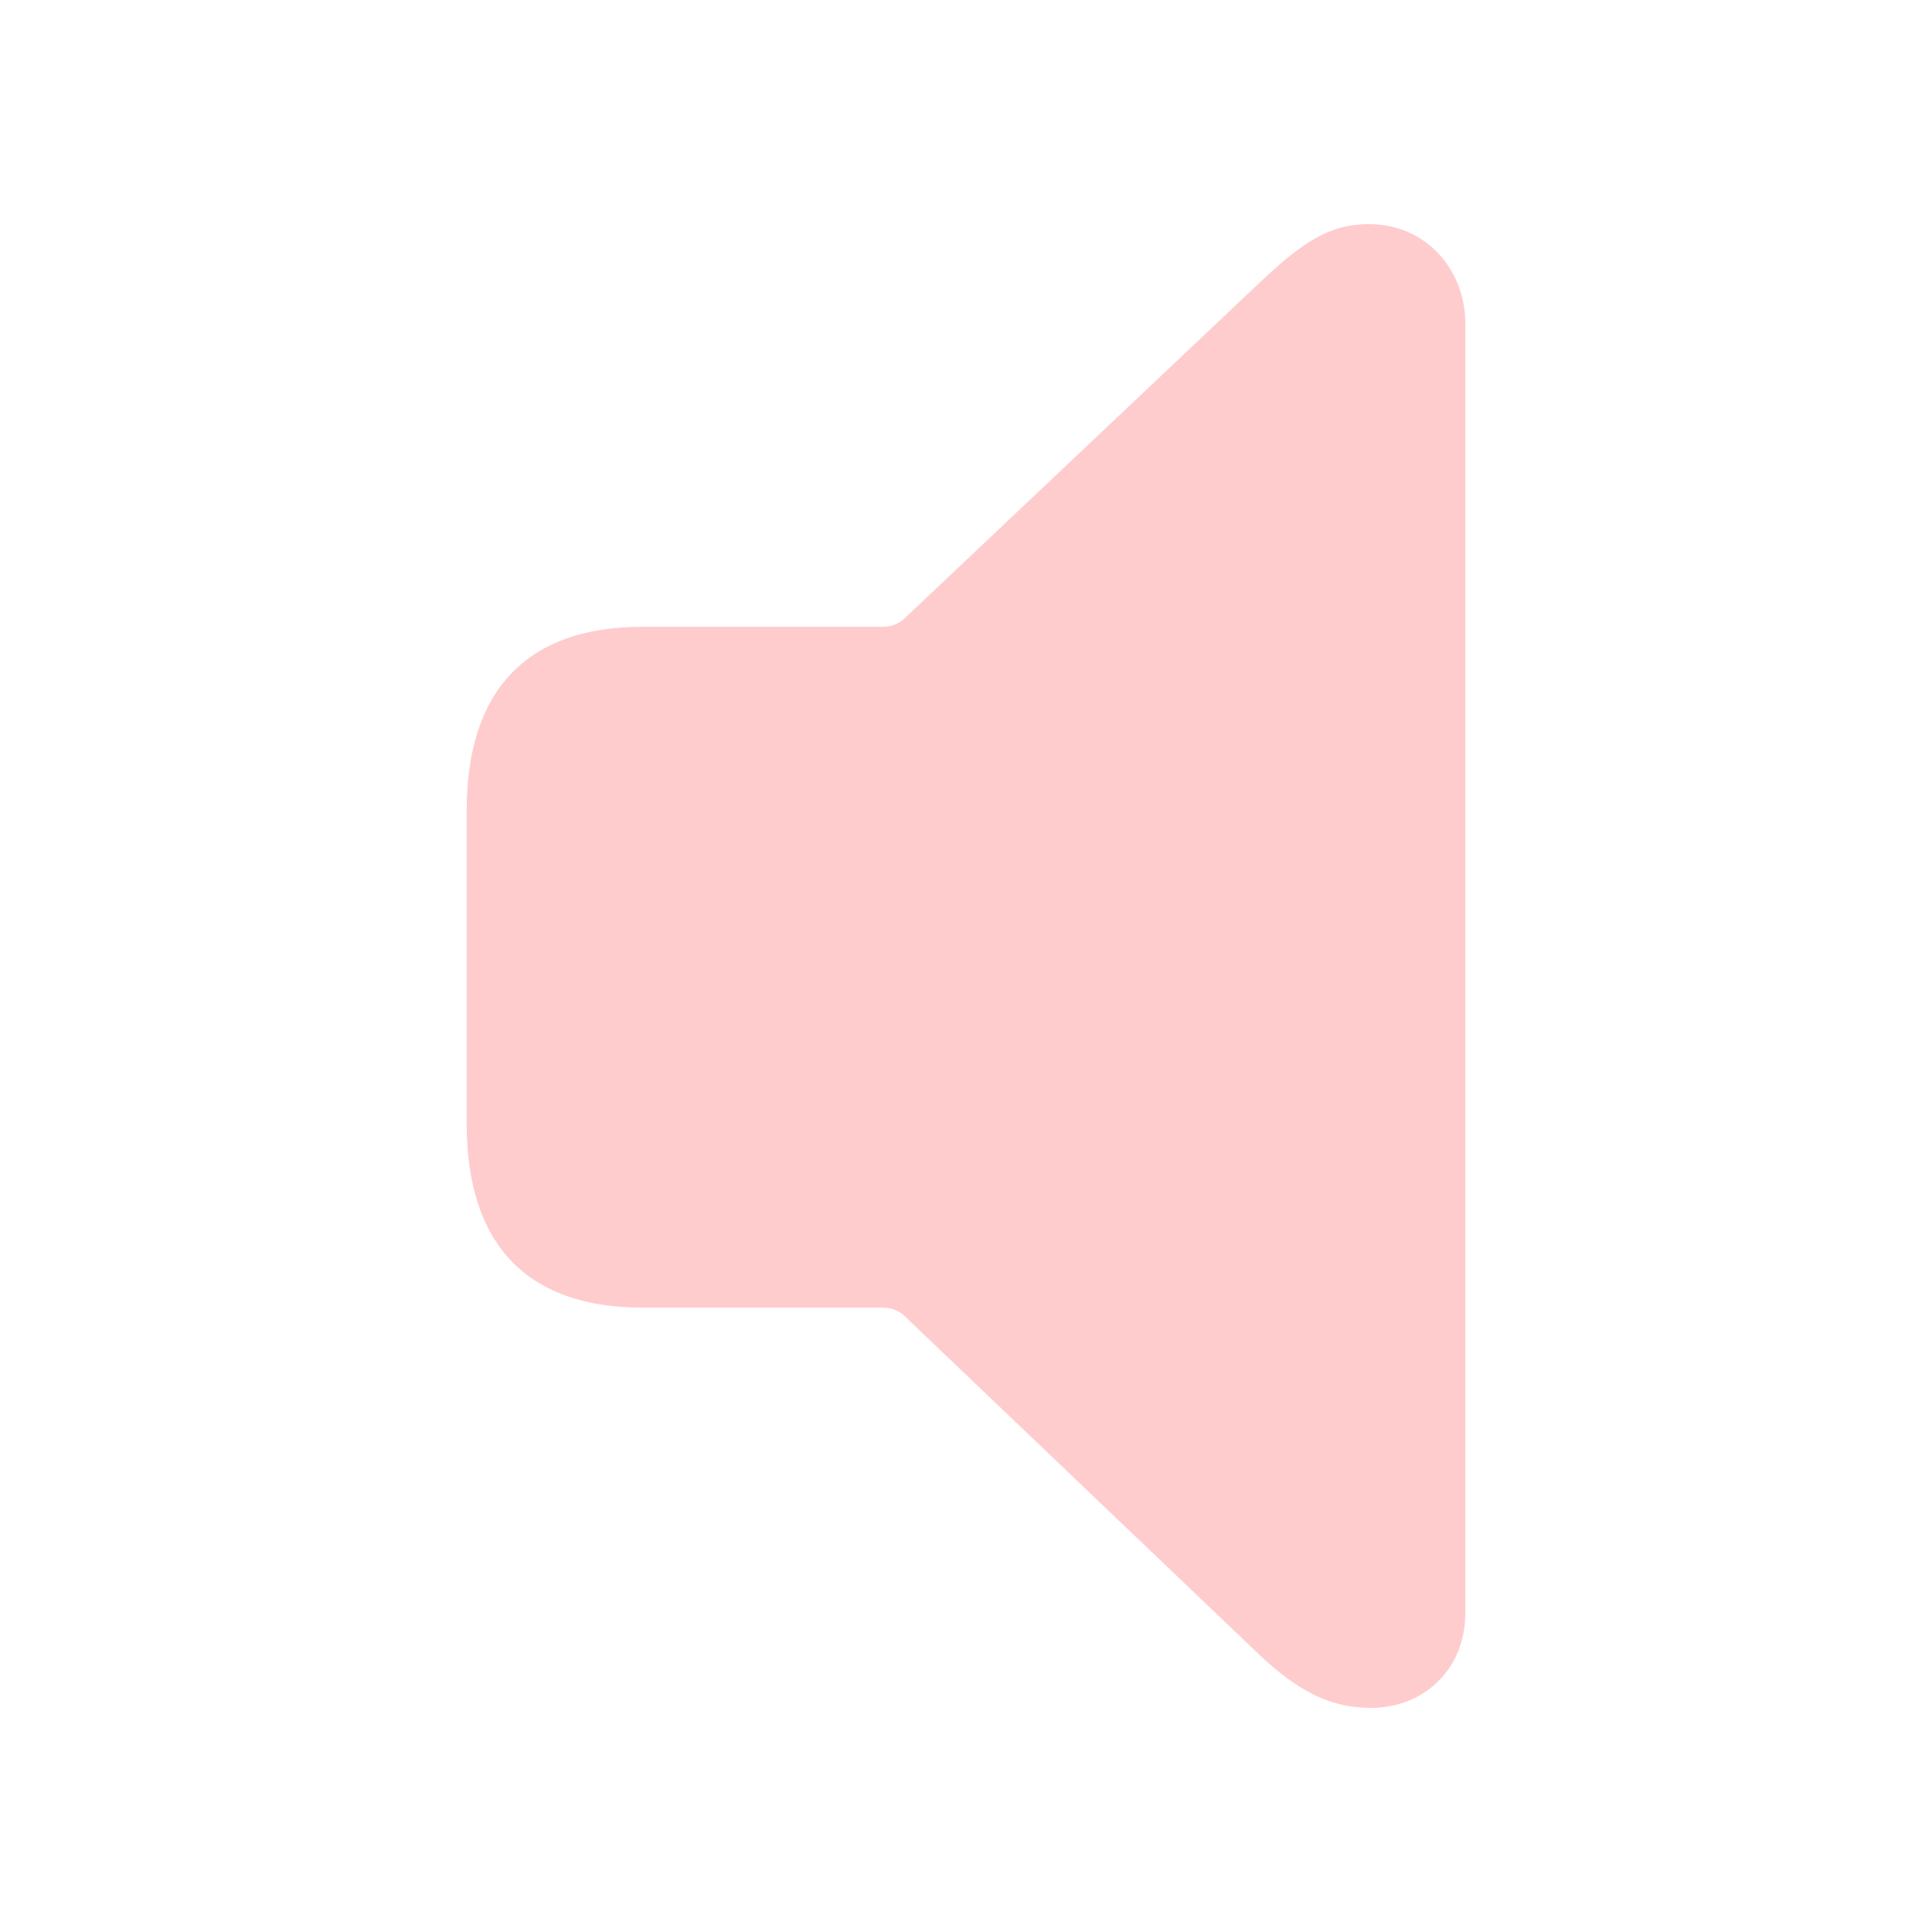
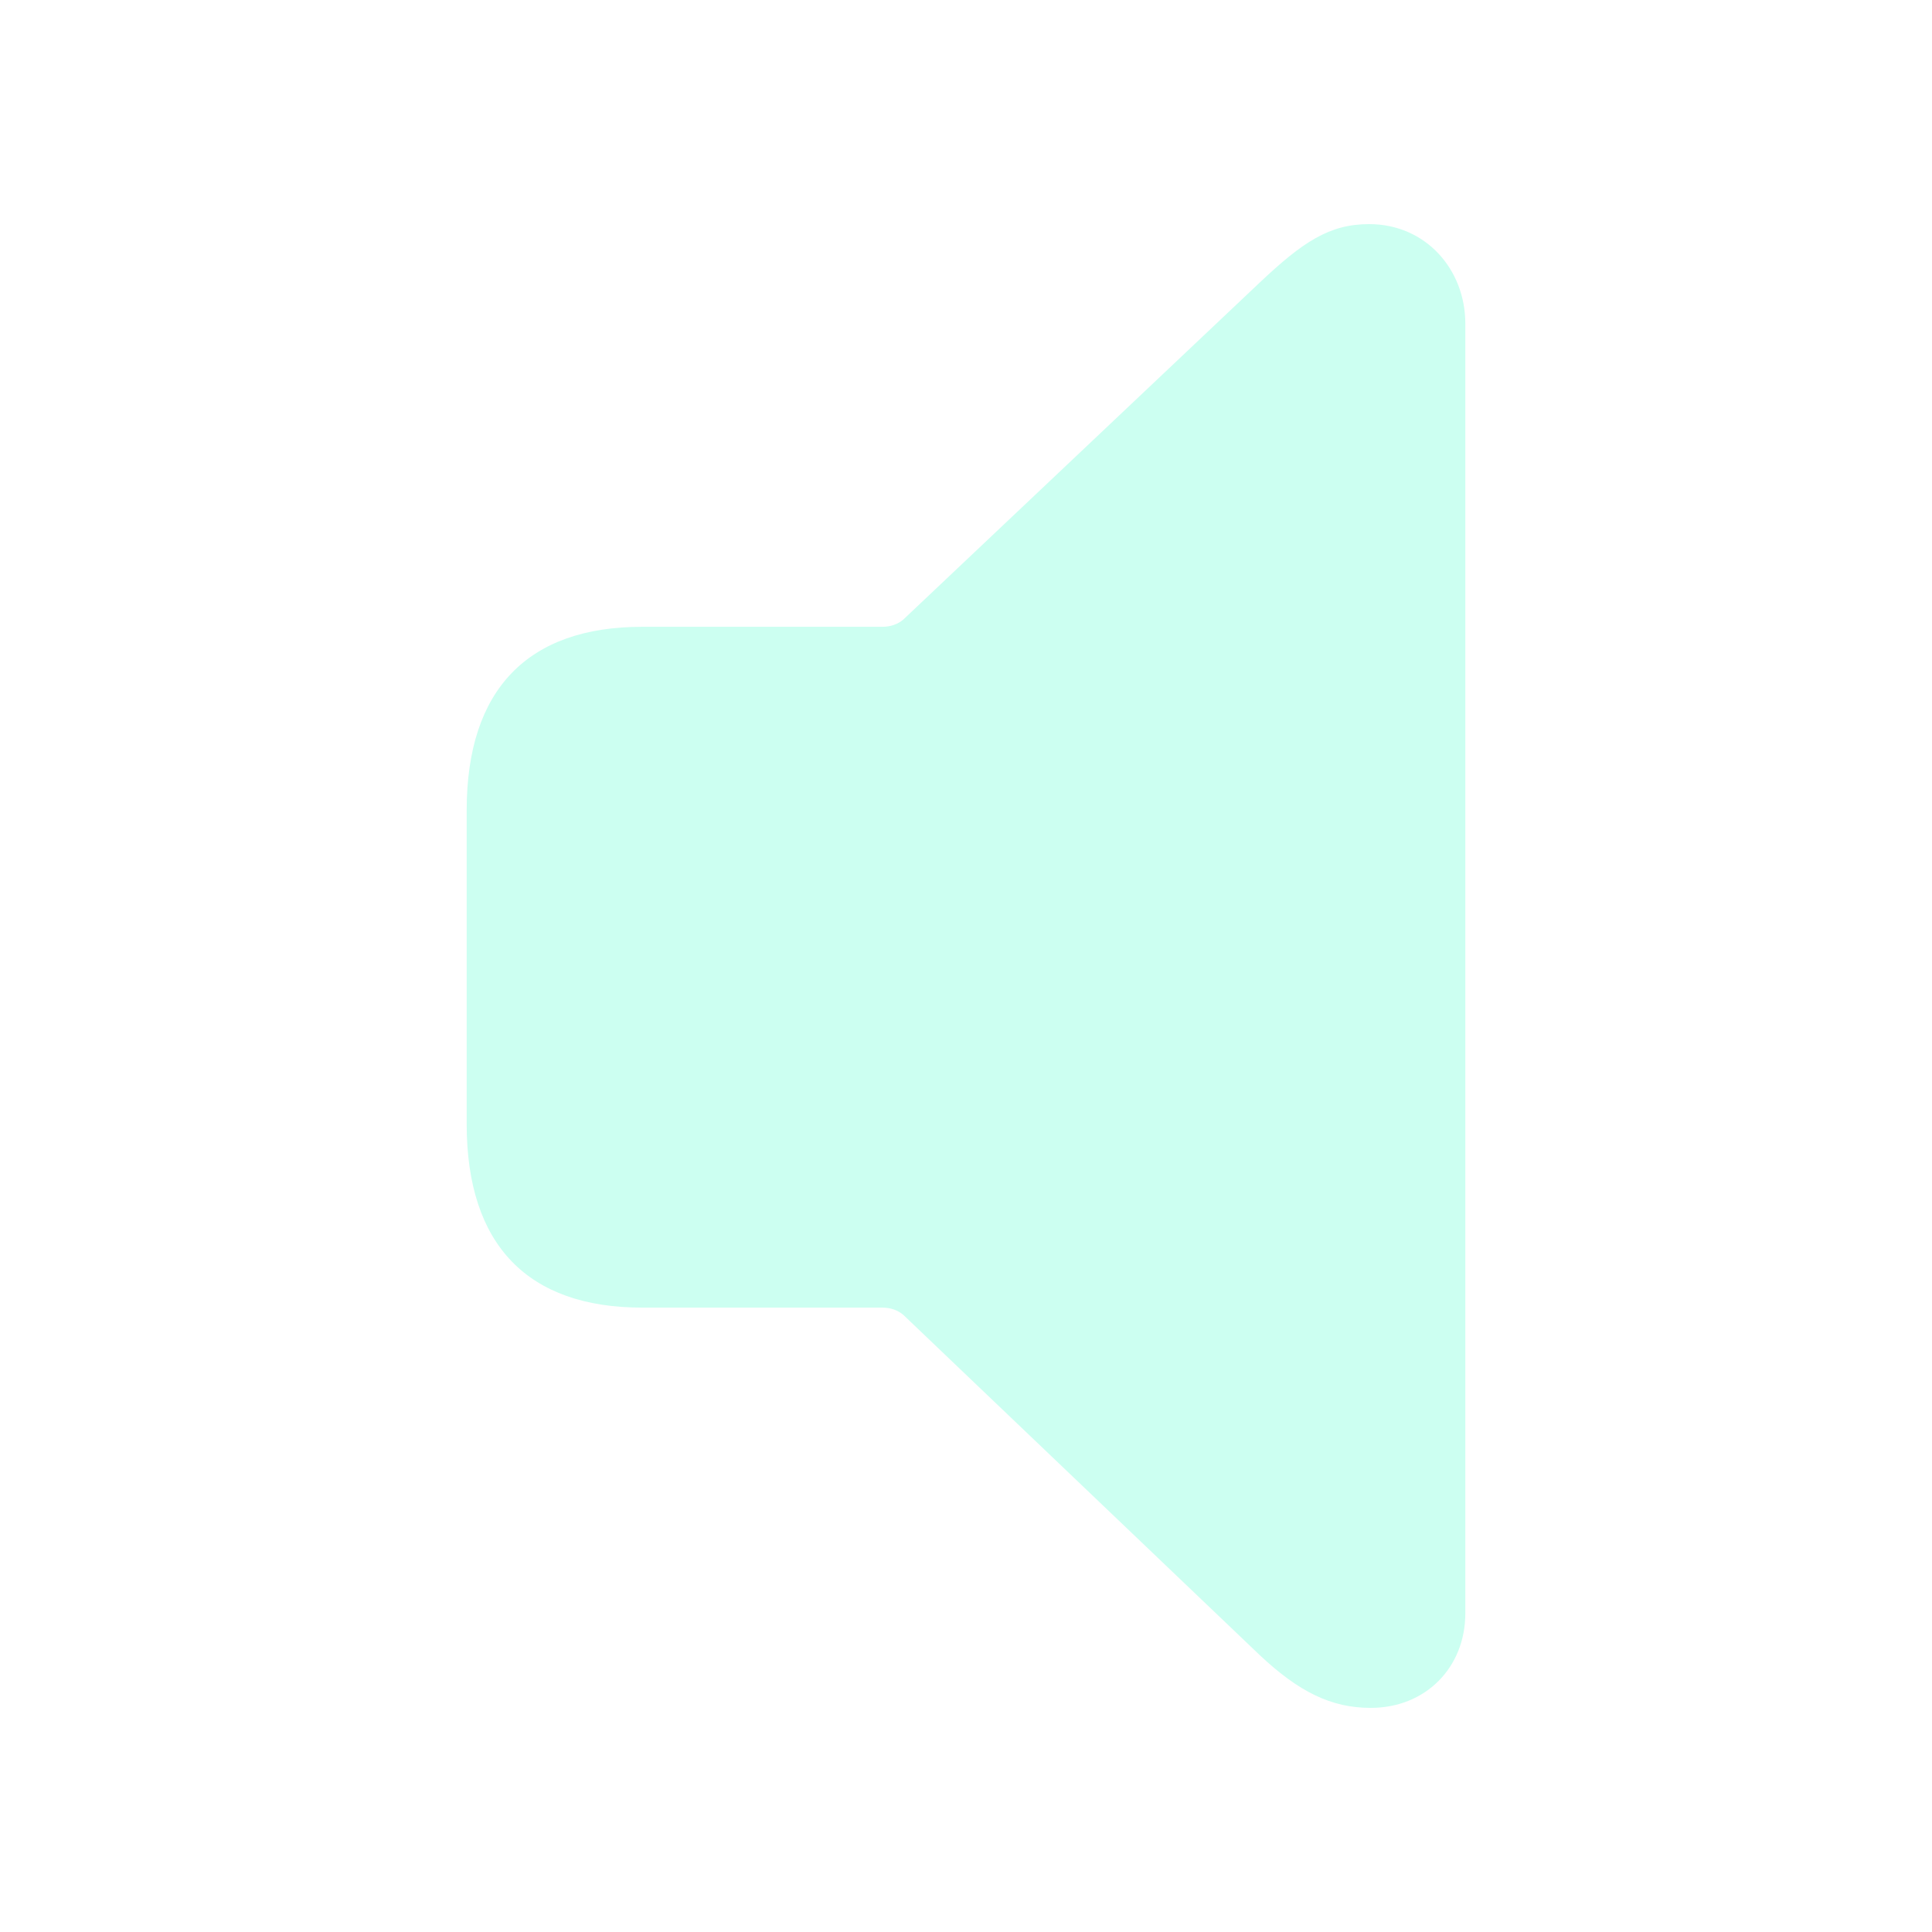
- <svg fill="#FFCCCD" width="120px" height="120px" viewBox="0 0 56 56">
+ <svg fill="#CCFFF1" width="120px" height="120px" viewBox="0 0 56 56">
  <path d="M 39.73 49.504 C 41.324 49.504 42.473 48.332 42.473 46.762 L 42.473 9.379 C 42.473 7.809 41.324 6.496 39.684 6.496 C 38.535 6.496 37.762 7.012 36.52 8.184 L 26.184 17.957 C 26.02 18.098 25.809 18.168 25.574 18.168 L 18.613 18.168 C 15.309 18.168 13.527 19.973 13.527 23.488 L 13.527 32.582 C 13.527 36.098 15.309 37.902 18.613 37.902 L 25.574 37.902 C 25.809 37.902 26.02 37.973 26.184 38.113 L 36.52 47.98 C 37.645 49.035 38.582 49.504 39.73 49.504 Z" />
</svg>
